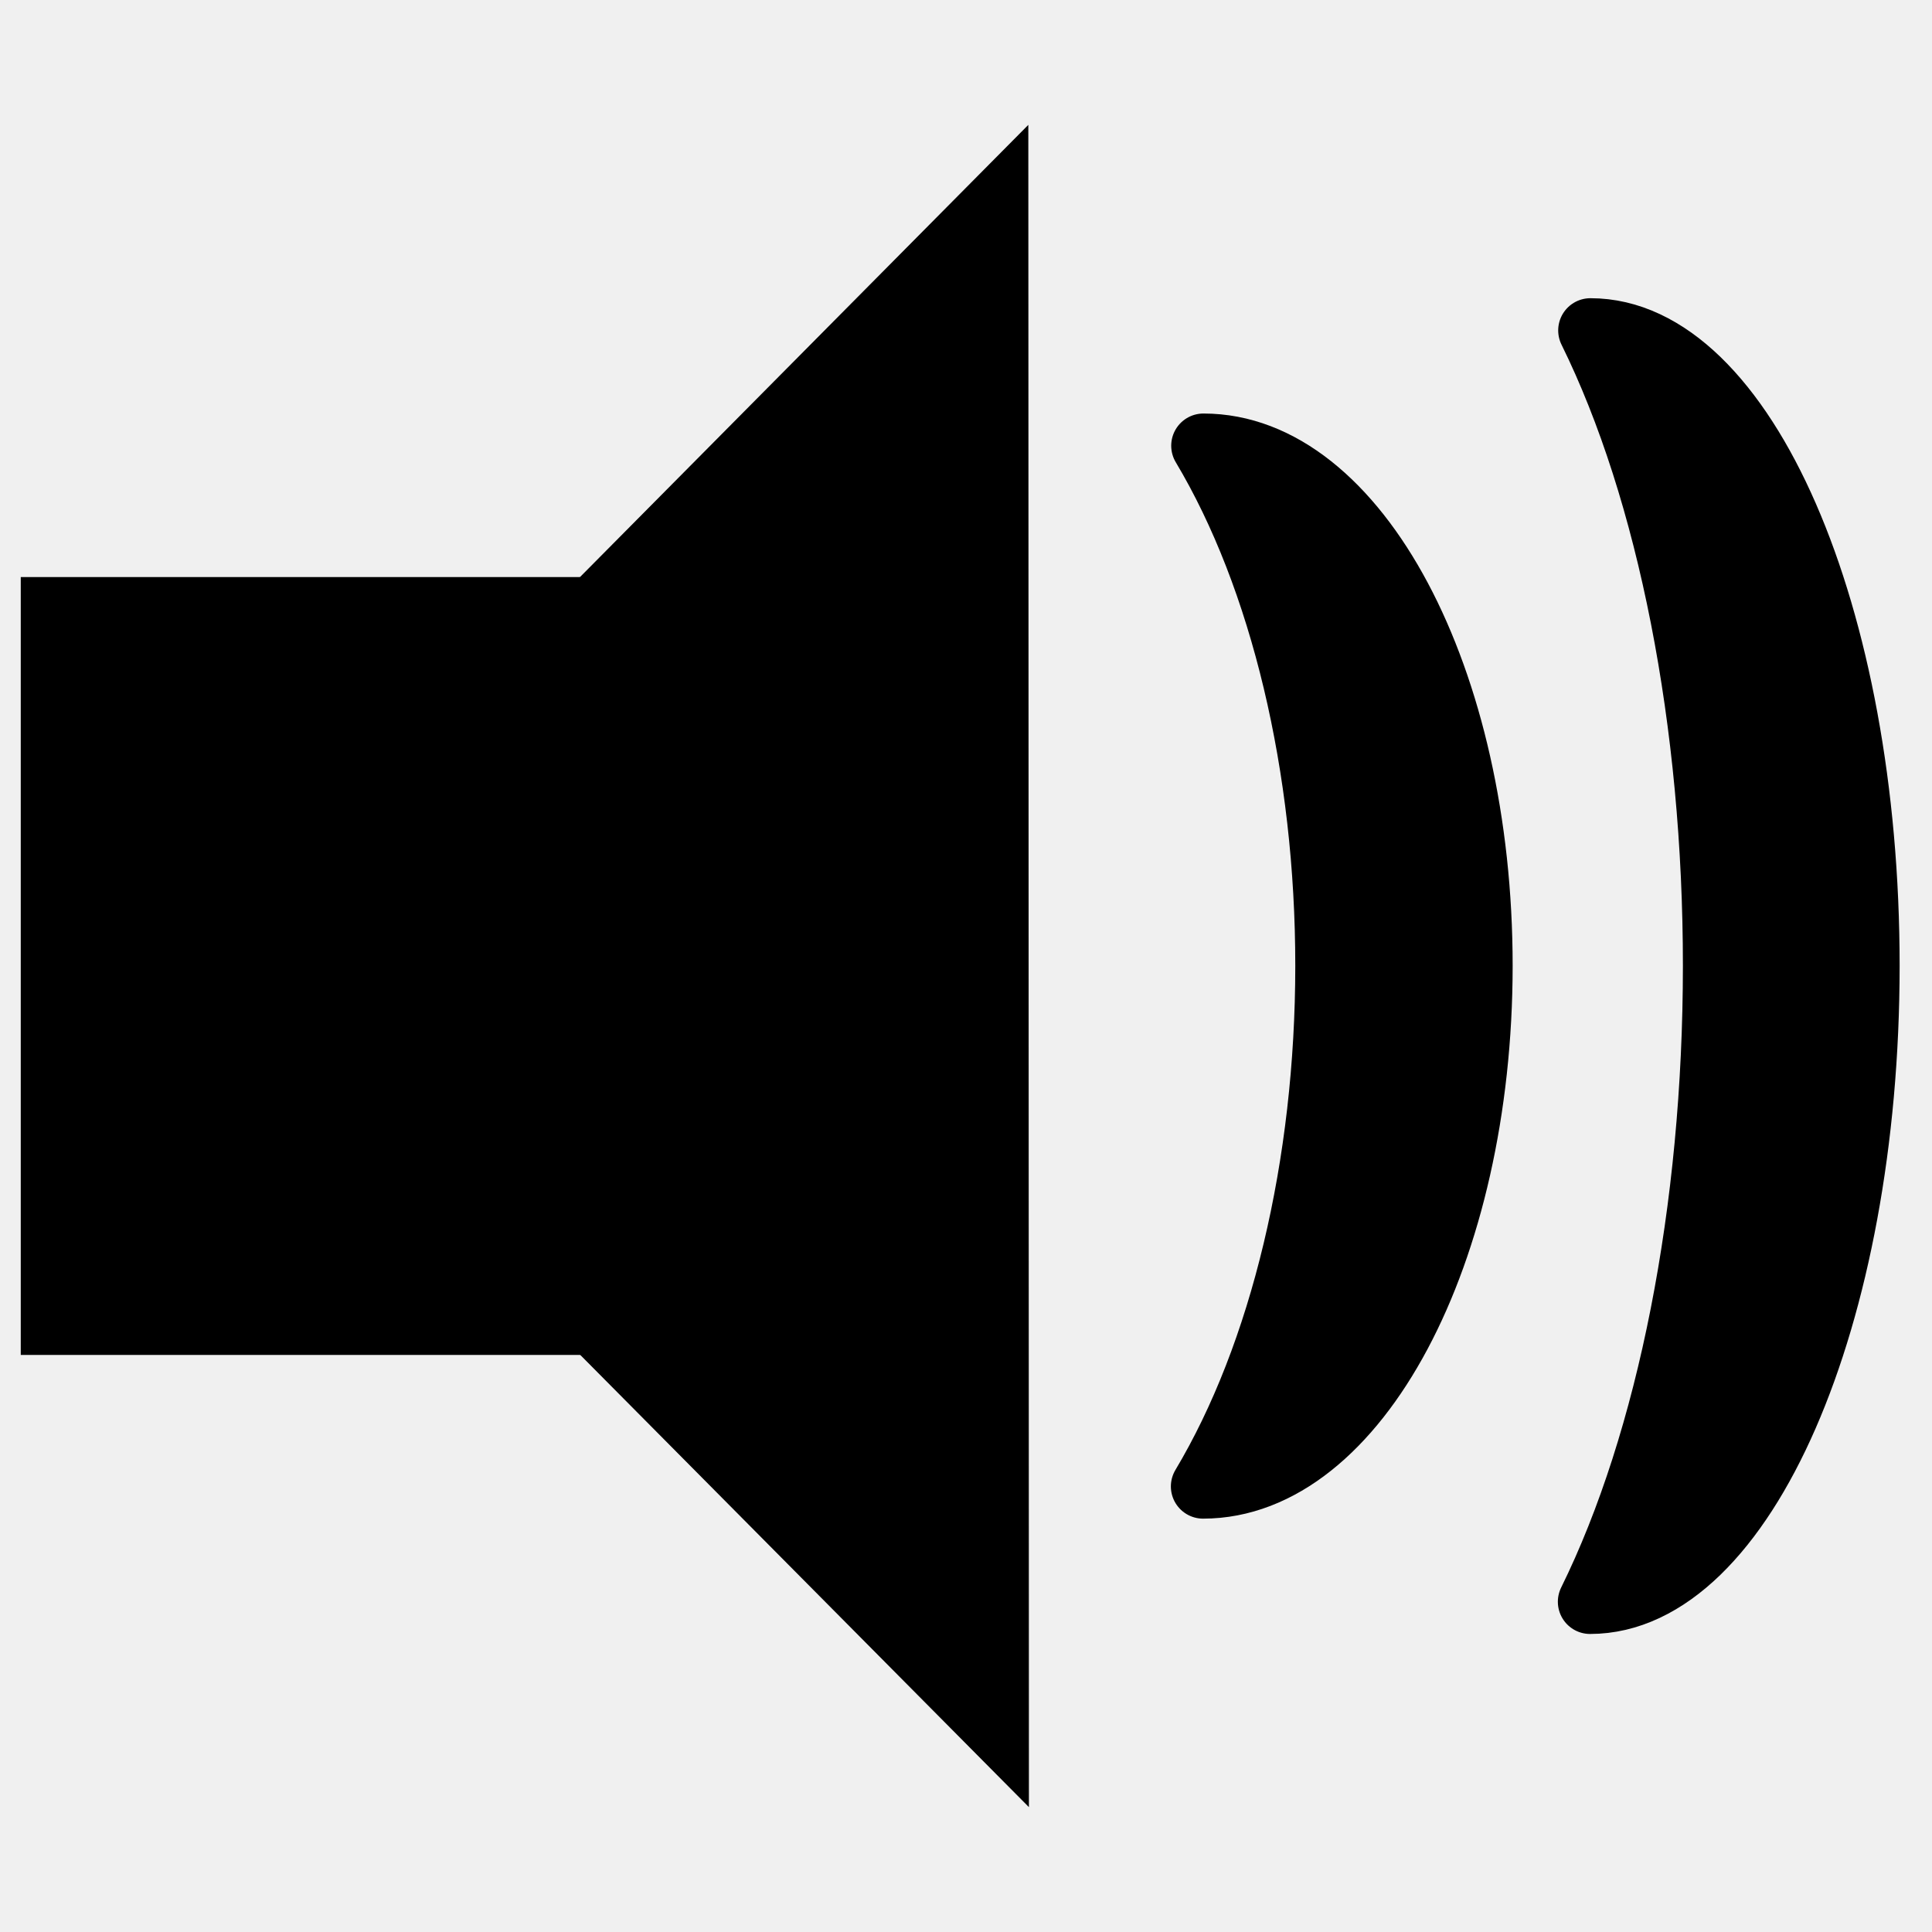
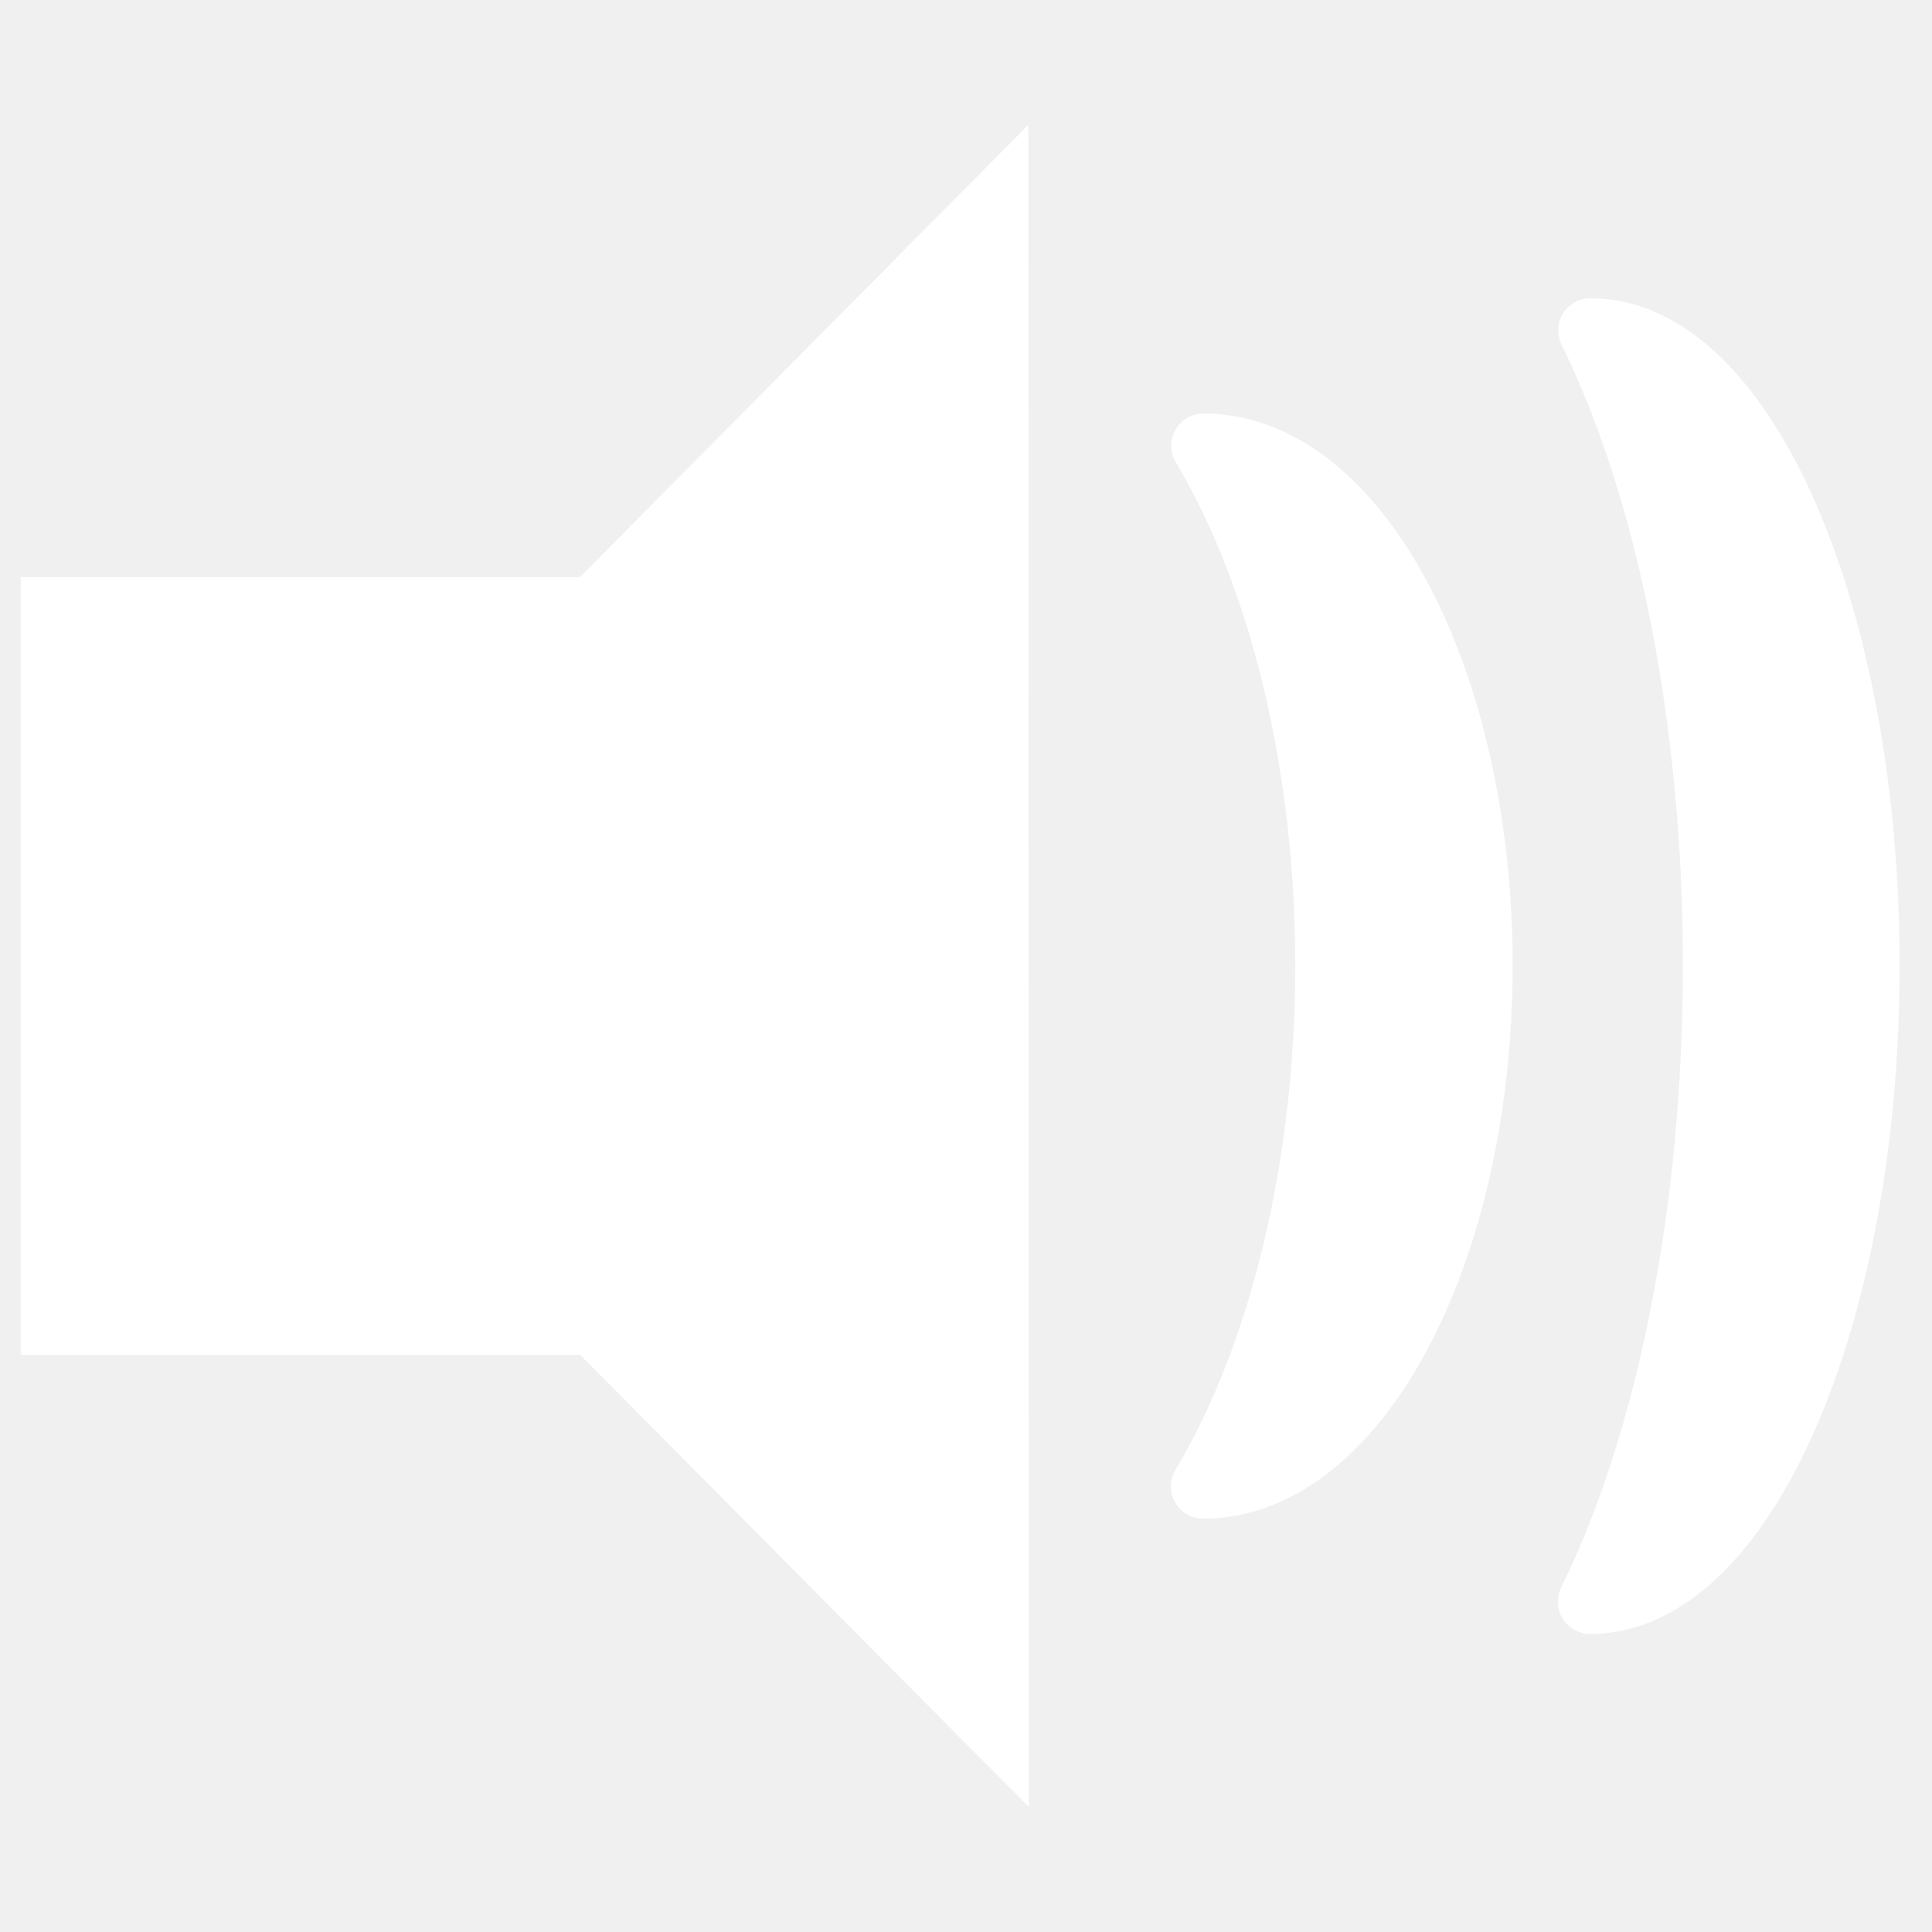
<svg xmlns="http://www.w3.org/2000/svg" version="1.1" viewBox="0.0 0.0 720.0 720.0" fill="none" stroke="none" stroke-linecap="square" stroke-miterlimit="10">
  <clipPath id="g1539813adea_0_132.0">
    <path d="m0 0l720.0 0l0 720.0l-720.0 0l0 -720.0z" clip-rule="nonzero" />
  </clipPath>
  <g clip-path="url(#g1539813adea_0_132.0)">
-     <path fill="#000000" fill-opacity="0.0" d="m0 0l720.0 0l0 720.0l-720.0 0z" fill-rule="evenodd" />
-     <path fill="#000000" d="m7.738 215.055l282.016 0l0 289.89l-282.016 0z" fill-rule="evenodd" />
-     <path fill="#000000" d="m448.476 166.11l0 0c57.055 -0.035 103.279 86.759 103.244 193.858c-0.035 107.1 -46.315 193.949 -103.37 193.984l0 0c29.472 -49.312 46.34 -119.874 46.364 -193.95c0.024 -74.075 -16.798 -144.617 -46.238 -193.893z" fill-rule="evenodd" />
-     <path stroke="#000000" stroke-width="24.0" stroke-linejoin="round" stroke-linecap="butt" d="m448.476 166.11l0 0c57.055 -0.035 103.279 86.759 103.244 193.858c-0.035 107.1 -46.315 193.949 -103.37 193.984l0 0c29.472 -49.312 46.34 -119.874 46.364 -193.95c0.024 -74.075 -16.798 -144.617 -46.238 -193.893z" fill-rule="evenodd" />
-     <path fill="#000000" d="m592.692 123.134l0 0c57.055 -0.035 103.279 106 103.244 236.835c-0.035 130.835 -46.315 236.926 -103.37 236.961l0 0c29.611 -60.052 46.58 -146.318 46.604 -236.926c0.024 -90.608 -16.899 -176.854 -46.478 -236.869z" fill-rule="evenodd" />
-     <path stroke="#000000" stroke-width="24.0" stroke-linejoin="round" stroke-linecap="butt" d="m592.692 123.134l0 0c57.055 -0.035 103.279 106 103.244 236.835c-0.035 130.835 -46.315 236.926 -103.37 236.961l0 0c29.611 -60.052 46.58 -146.318 46.604 -236.926c0.024 -90.608 -16.899 -176.854 -46.478 -236.869z" fill-rule="evenodd" />
-     <path fill="#000000" d="m383.446 673.465l-311.008 -313.465l310.787 -313.465z" fill-rule="evenodd" />
+     <path fill="#ffffff" fill-opacity="0.0" d="m0 0l720.0 0l0 720.0l-720.0 0z" fill-rule="evenodd" />
+     <path fill="#ffffff" d="m7.738 215.055l282.016 0l0 289.89l-282.016 0z" fill-rule="evenodd" />
+     <path fill="#ffffff" d="m448.476 166.11l0 0c57.055 -0.035 103.279 86.759 103.244 193.858c-0.035 107.1 -46.315 193.949 -103.37 193.984l0 0c29.472 -49.312 46.34 -119.874 46.364 -193.95c0.024 -74.075 -16.798 -144.617 -46.238 -193.893z" fill-rule="evenodd" />
+     <path stroke="#ffffff" stroke-width="24.0" stroke-linejoin="round" stroke-linecap="butt" d="m448.476 166.11l0 0c57.055 -0.035 103.279 86.759 103.244 193.858c-0.035 107.1 -46.315 193.949 -103.37 193.984l0 0c29.472 -49.312 46.34 -119.874 46.364 -193.95c0.024 -74.075 -16.798 -144.617 -46.238 -193.893z" fill-rule="evenodd" />
+     <path fill="#ffffff" d="m592.692 123.134l0 0c57.055 -0.035 103.279 106 103.244 236.835c-0.035 130.835 -46.315 236.926 -103.37 236.961l0 0c29.611 -60.052 46.58 -146.318 46.604 -236.926c0.024 -90.608 -16.899 -176.854 -46.478 -236.869z" fill-rule="evenodd" />
+     <path stroke="#ffffff" stroke-width="24.0" stroke-linejoin="round" stroke-linecap="butt" d="m592.692 123.134l0 0c57.055 -0.035 103.279 106 103.244 236.835c-0.035 130.835 -46.315 236.926 -103.37 236.961l0 0c29.611 -60.052 46.58 -146.318 46.604 -236.926c0.024 -90.608 -16.899 -176.854 -46.478 -236.869z" fill-rule="evenodd" />
+     <path fill="#ffffff" d="m383.446 673.465l-311.008 -313.465l310.787 -313.465z" fill-rule="evenodd" />
  </g>
</svg>
